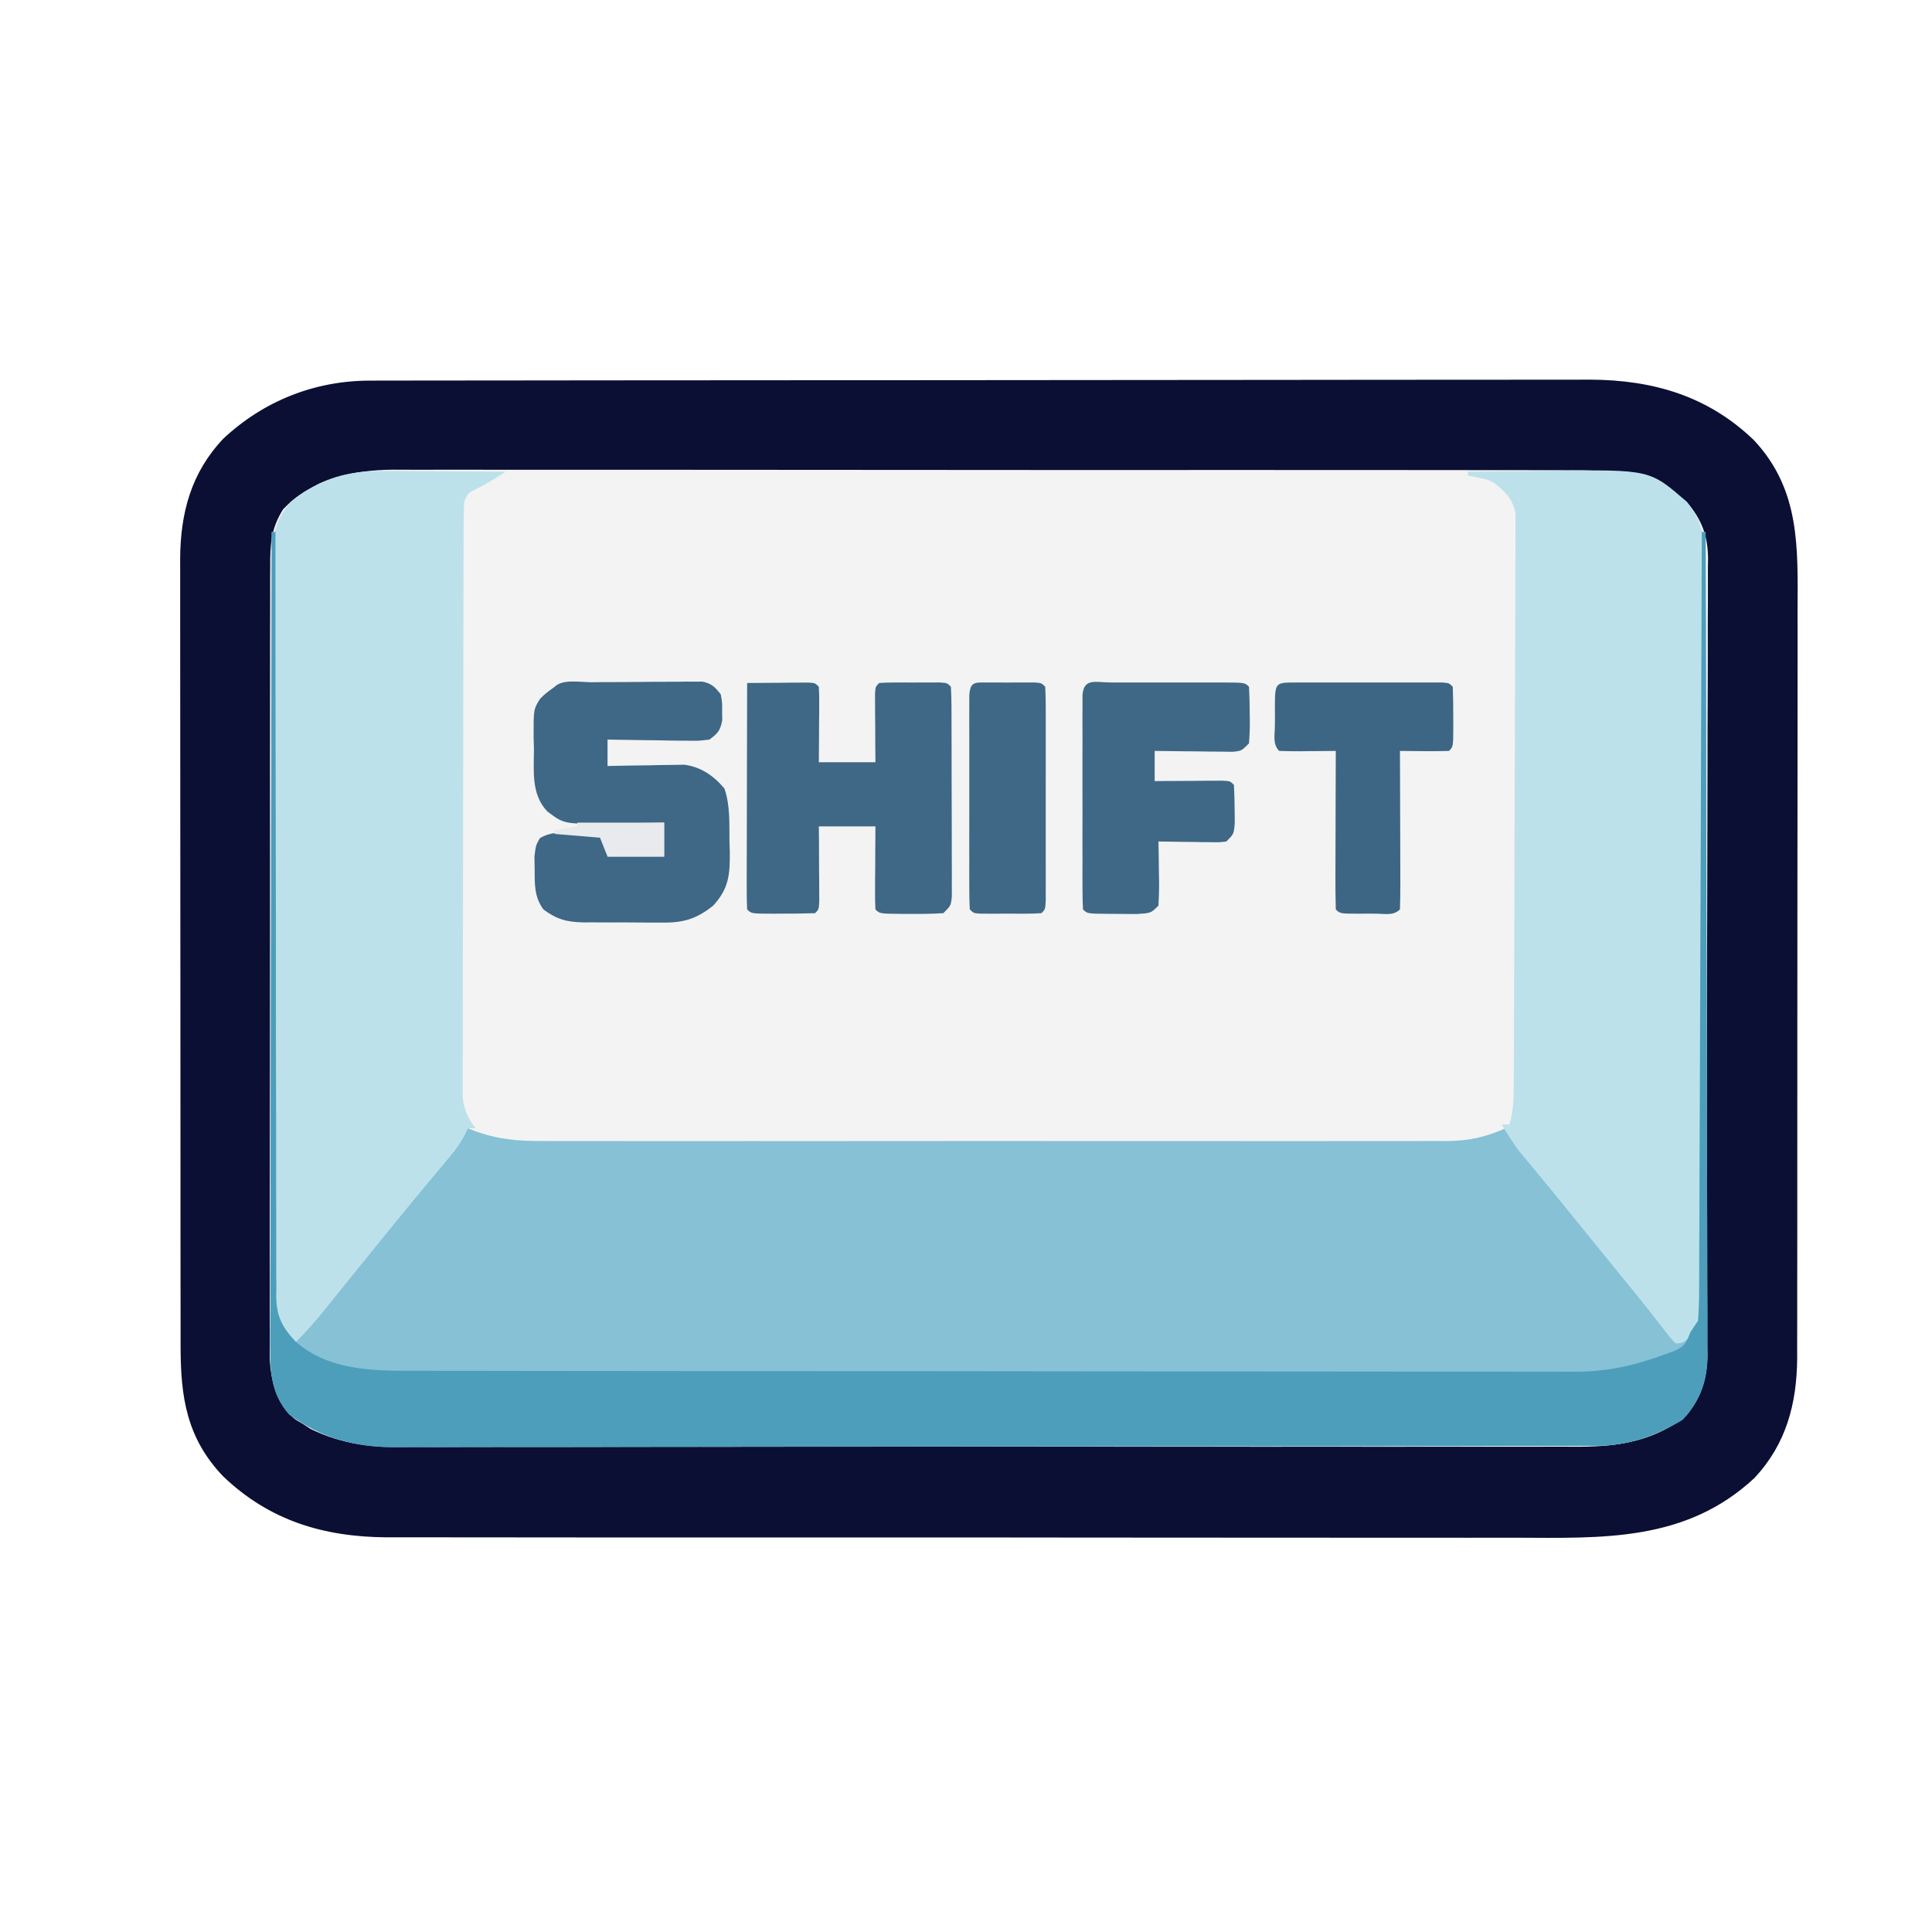
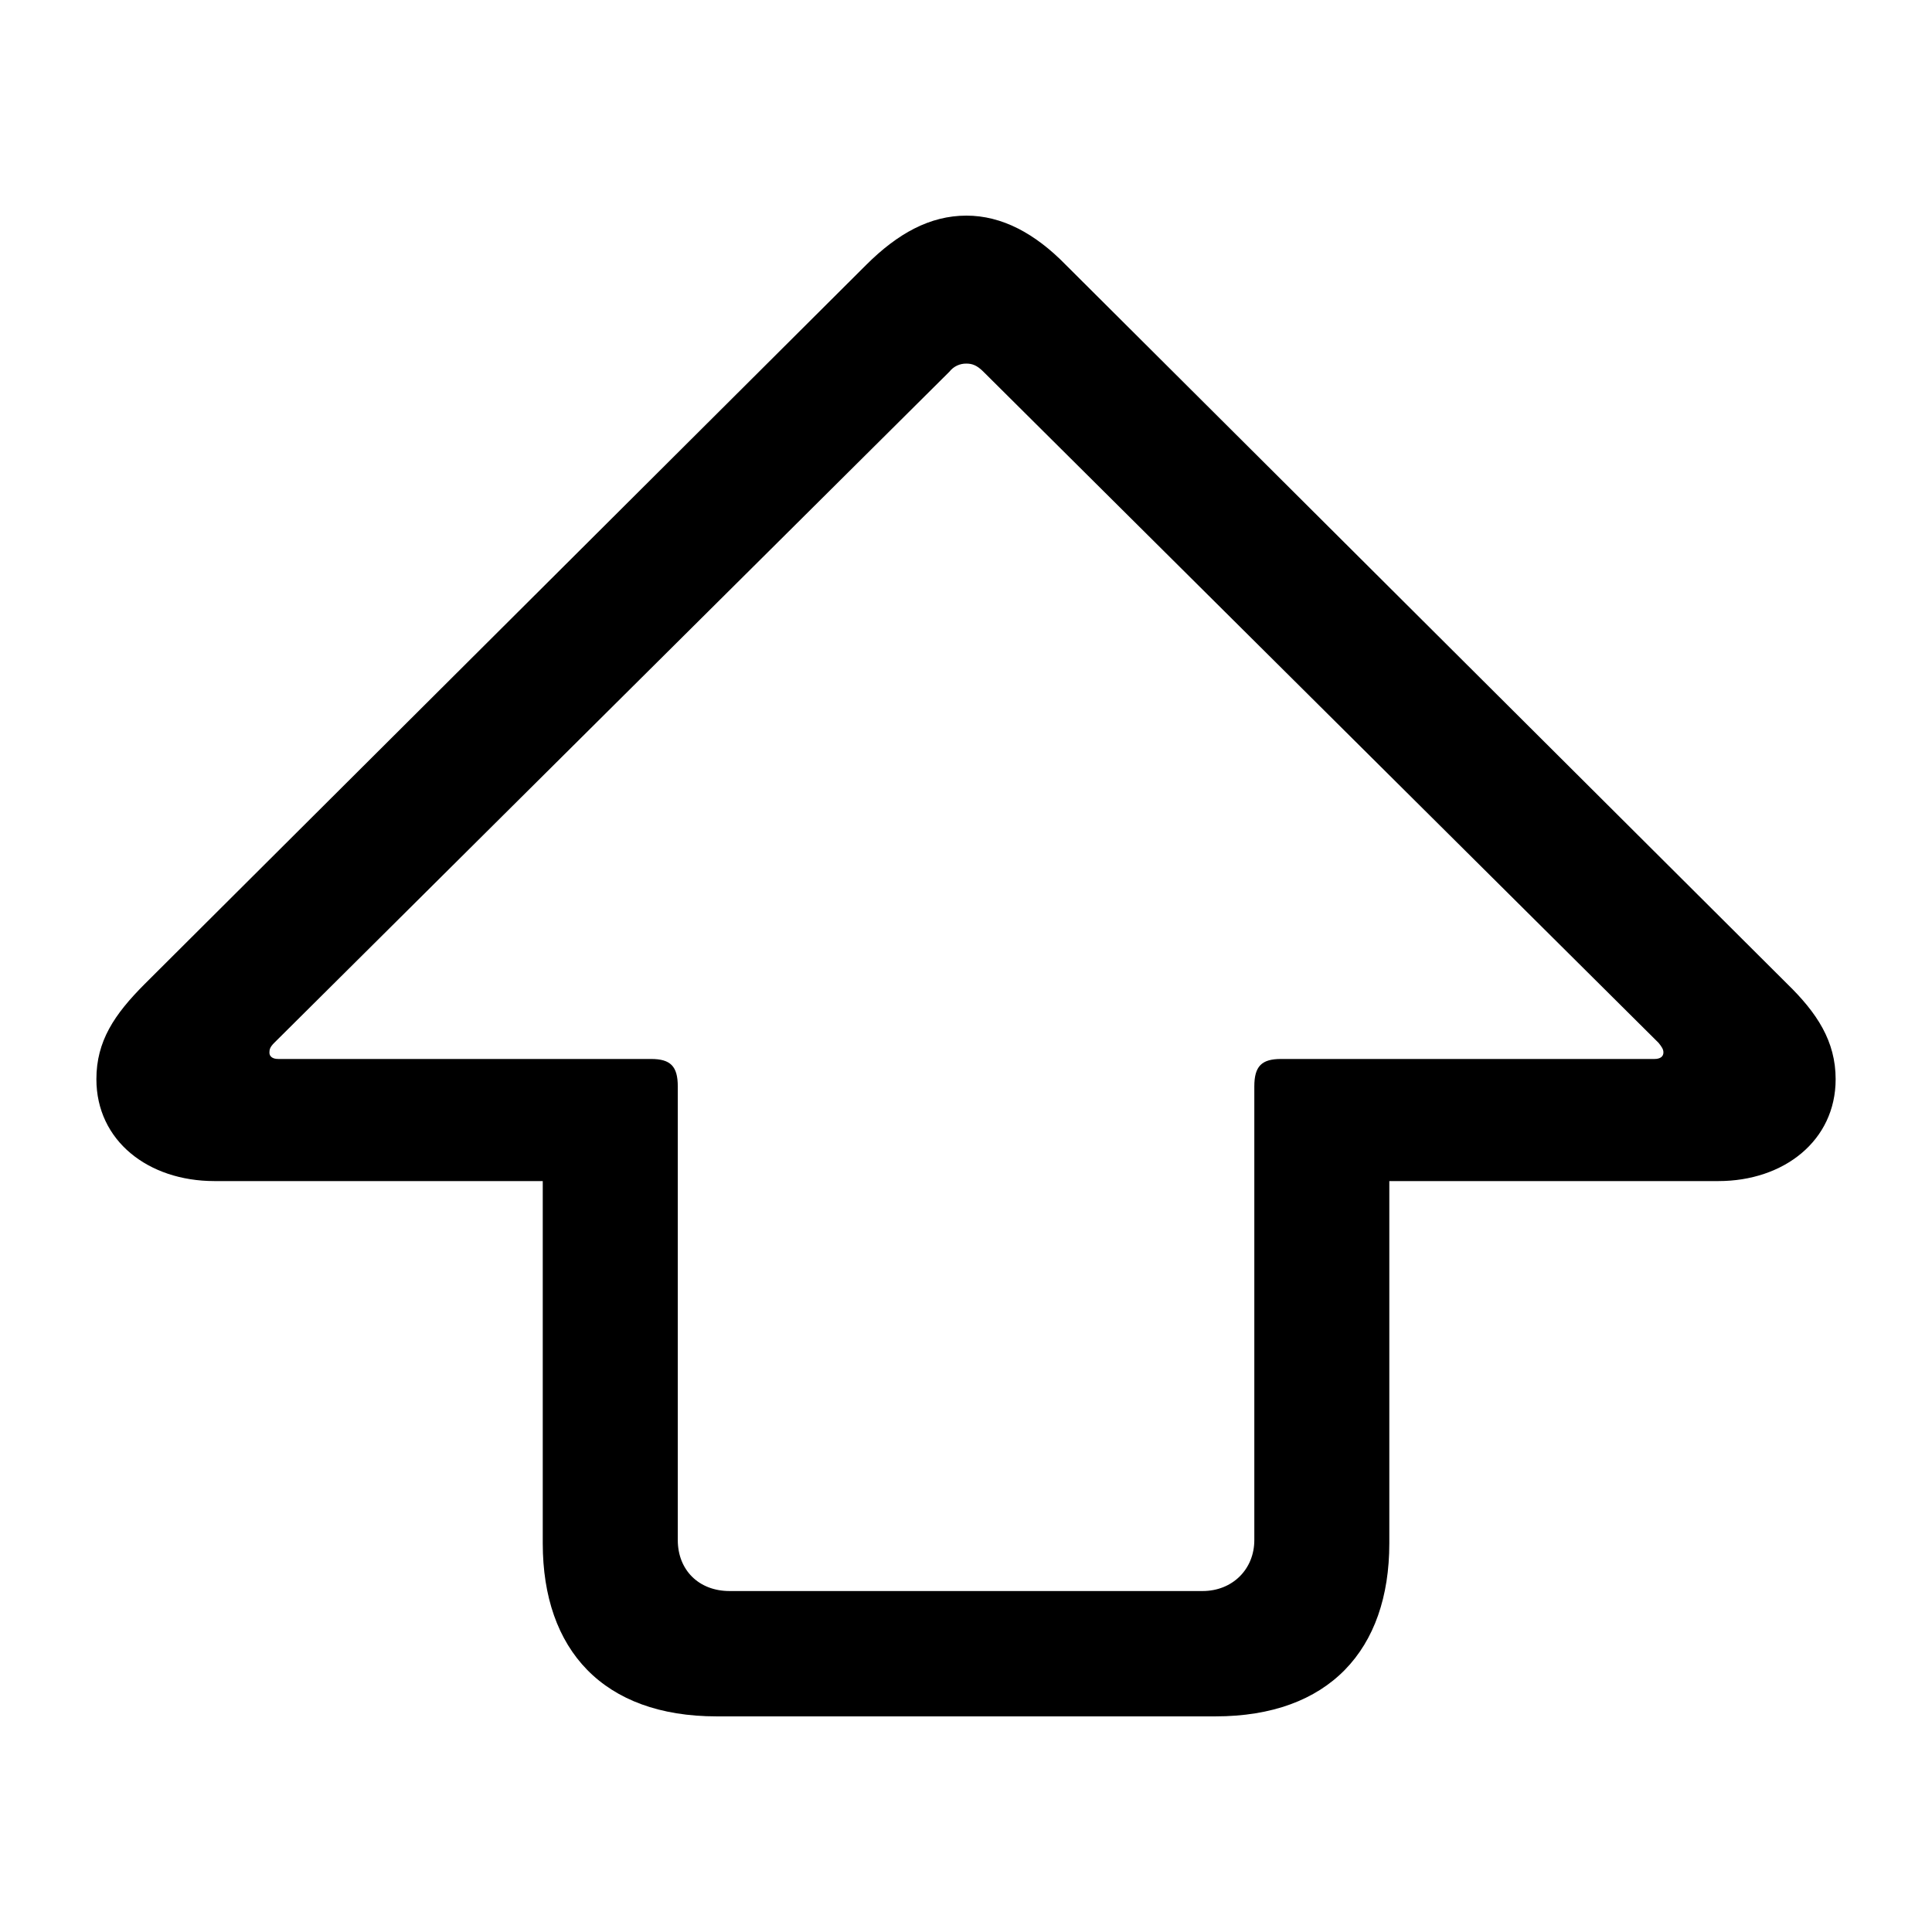
- <svg xmlns="http://www.w3.org/2000/svg" version="1.1" width="512" height="512">
-   <path d="M0 0 C1.19 -0 2.38 -0.01 3.6 -0.01 C4.9 -0.01 6.19 -0.01 7.53 -0.01 C8.93 -0.01 10.33 -0.01 11.72 -0.02 C15.56 -0.03 19.4 -0.03 23.24 -0.03 C27.38 -0.03 31.52 -0.04 35.66 -0.04 C44.72 -0.06 53.77 -0.06 62.82 -0.07 C68.48 -0.07 74.14 -0.08 79.79 -0.08 C95.46 -0.09 111.13 -0.1 126.8 -0.11 C128.3 -0.11 128.3 -0.11 129.84 -0.11 C130.84 -0.11 131.85 -0.11 132.88 -0.11 C134.92 -0.11 136.95 -0.11 138.99 -0.11 C140 -0.11 141.01 -0.11 142.05 -0.11 C158.41 -0.11 174.77 -0.13 191.12 -0.15 C207.93 -0.18 224.73 -0.19 241.54 -0.19 C250.97 -0.19 260.4 -0.2 269.83 -0.22 C277.86 -0.23 285.9 -0.24 293.93 -0.23 C298.02 -0.22 302.12 -0.23 306.21 -0.24 C309.97 -0.25 313.72 -0.25 317.48 -0.24 C319.47 -0.24 321.45 -0.25 323.44 -0.26 C340.09 -0.17 354.63 4.07 366.8 15.79 C379.09 28.94 378.43 44.18 378.36 61.17 C378.36 63.39 378.37 65.62 378.37 67.84 C378.38 73.84 378.37 79.85 378.36 85.86 C378.35 92.16 378.35 98.45 378.35 104.75 C378.35 115.33 378.34 125.9 378.32 136.47 C378.31 147.33 378.3 158.19 378.3 169.05 C378.31 182.17 378.31 195.29 378.29 208.4 C378.29 213.4 378.29 218.4 378.29 223.4 C378.29 229.29 378.29 235.18 378.27 241.07 C378.26 243.22 378.26 245.38 378.27 247.54 C378.27 250.49 378.26 253.44 378.25 256.39 C378.25 257.24 378.26 258.08 378.26 258.96 C378.17 271.12 375.38 281.78 366.93 290.82 C348.75 307.74 326.78 306.73 303.58 306.64 C299.44 306.63 295.31 306.64 291.17 306.65 C283.1 306.66 275.02 306.66 266.94 306.64 C257.52 306.62 248.1 306.63 238.68 306.63 C221.86 306.64 205.05 306.62 188.23 306.6 C171.94 306.57 155.65 306.57 139.35 306.58 C121.58 306.59 103.81 306.59 86.03 306.58 C84.13 306.57 82.24 306.57 80.34 306.57 C79.41 306.57 78.47 306.57 77.51 306.57 C70.95 306.56 64.4 306.57 57.84 306.57 C49.84 306.58 41.85 306.57 33.85 306.55 C29.78 306.54 25.7 306.53 21.63 306.54 C17.89 306.55 14.16 306.54 10.42 306.53 C8.44 306.52 6.47 306.53 4.49 306.54 C-12.28 306.42 -26.63 302.11 -38.89 290.36 C-48.58 280.2 -50.17 269.35 -50.15 255.69 C-50.15 254.78 -50.15 253.86 -50.15 252.91 C-50.16 249.85 -50.16 246.79 -50.16 243.73 C-50.16 241.53 -50.16 239.32 -50.17 237.12 C-50.18 231.15 -50.18 225.18 -50.18 219.22 C-50.18 215.48 -50.18 211.75 -50.18 208.02 C-50.19 195.67 -50.2 183.31 -50.2 170.96 C-50.2 169.96 -50.2 169.96 -50.2 168.95 C-50.2 168.28 -50.2 167.62 -50.2 166.93 C-50.2 156.14 -50.21 145.35 -50.22 134.56 C-50.23 123.47 -50.24 112.37 -50.24 101.28 C-50.24 95.06 -50.24 88.84 -50.25 82.61 C-50.26 76.76 -50.26 70.91 -50.26 65.06 C-50.26 62.91 -50.26 60.77 -50.26 58.63 C-50.27 55.69 -50.27 52.76 -50.26 49.82 C-50.26 48.98 -50.27 48.14 -50.27 47.27 C-50.2 35.06 -47.37 24.4 -38.82 15.38 C-28.15 5.39 -14.65 0.02 0 0 Z " fill="#F3F3F3" transform="translate(98.01188,100.8686)" />
-   <path d="M0 0 C1.19 -0 2.38 -0.01 3.6 -0.01 C4.9 -0.01 6.19 -0.01 7.53 -0.01 C8.93 -0.01 10.33 -0.01 11.72 -0.02 C15.56 -0.03 19.4 -0.03 23.24 -0.03 C27.38 -0.03 31.52 -0.04 35.66 -0.04 C44.72 -0.06 53.77 -0.06 62.82 -0.07 C68.48 -0.07 74.14 -0.08 79.79 -0.08 C95.46 -0.09 111.13 -0.1 126.8 -0.11 C128.3 -0.11 128.3 -0.11 129.84 -0.11 C130.84 -0.11 131.85 -0.11 132.88 -0.11 C134.92 -0.11 136.95 -0.11 138.99 -0.11 C140 -0.11 141.01 -0.11 142.05 -0.11 C158.41 -0.11 174.77 -0.13 191.12 -0.15 C207.93 -0.18 224.73 -0.19 241.54 -0.19 C250.97 -0.19 260.4 -0.2 269.83 -0.22 C277.86 -0.23 285.9 -0.24 293.93 -0.23 C298.02 -0.22 302.12 -0.23 306.21 -0.24 C309.97 -0.25 313.72 -0.25 317.48 -0.24 C319.47 -0.24 321.45 -0.25 323.44 -0.26 C340.09 -0.17 354.63 4.07 366.8 15.79 C379.09 28.94 378.43 44.18 378.36 61.17 C378.36 63.39 378.37 65.62 378.37 67.84 C378.38 73.84 378.37 79.85 378.36 85.86 C378.35 92.16 378.35 98.45 378.35 104.75 C378.35 115.33 378.34 125.9 378.32 136.47 C378.31 147.33 378.3 158.19 378.3 169.05 C378.31 182.17 378.31 195.29 378.29 208.4 C378.29 213.4 378.29 218.4 378.29 223.4 C378.29 229.29 378.29 235.18 378.27 241.07 C378.26 243.22 378.26 245.38 378.27 247.54 C378.27 250.49 378.26 253.44 378.25 256.39 C378.25 257.24 378.26 258.08 378.26 258.96 C378.17 271.12 375.38 281.78 366.93 290.82 C348.75 307.74 326.78 306.73 303.58 306.64 C299.44 306.63 295.31 306.64 291.17 306.65 C283.1 306.66 275.02 306.66 266.94 306.64 C257.52 306.62 248.1 306.63 238.68 306.63 C221.86 306.64 205.05 306.62 188.23 306.6 C171.94 306.57 155.65 306.57 139.35 306.58 C121.58 306.59 103.81 306.59 86.03 306.58 C84.13 306.57 82.24 306.57 80.34 306.57 C79.41 306.57 78.47 306.57 77.51 306.57 C70.95 306.56 64.4 306.57 57.84 306.57 C49.84 306.58 41.85 306.57 33.85 306.55 C29.78 306.54 25.7 306.53 21.63 306.54 C17.89 306.55 14.16 306.54 10.42 306.53 C8.44 306.52 6.47 306.53 4.49 306.54 C-12.28 306.42 -26.63 302.11 -38.89 290.36 C-48.58 280.2 -50.17 269.35 -50.15 255.69 C-50.15 254.78 -50.15 253.86 -50.15 252.91 C-50.16 249.85 -50.16 246.79 -50.16 243.73 C-50.16 241.53 -50.16 239.32 -50.17 237.12 C-50.18 231.15 -50.18 225.18 -50.18 219.22 C-50.18 215.48 -50.18 211.75 -50.18 208.02 C-50.19 195.67 -50.2 183.31 -50.2 170.96 C-50.2 169.96 -50.2 169.96 -50.2 168.95 C-50.2 168.28 -50.2 167.62 -50.2 166.93 C-50.2 156.14 -50.21 145.35 -50.22 134.56 C-50.23 123.47 -50.24 112.37 -50.24 101.28 C-50.24 95.06 -50.24 88.84 -50.25 82.61 C-50.26 76.76 -50.26 70.91 -50.26 65.06 C-50.26 62.91 -50.26 60.77 -50.26 58.63 C-50.27 55.69 -50.27 52.76 -50.26 49.82 C-50.26 48.98 -50.27 48.14 -50.27 47.27 C-50.2 35.06 -47.37 24.4 -38.82 15.38 C-28.15 5.39 -14.65 0.02 0 0 Z M-23.01 34.13 C-26.23 39.3 -26.44 43.45 -26.4 49.34 C-26.4 50.26 -26.41 51.18 -26.42 52.12 C-26.43 55.2 -26.42 58.27 -26.42 61.34 C-26.42 63.54 -26.43 65.75 -26.44 67.95 C-26.45 73.94 -26.45 79.92 -26.45 85.91 C-26.44 90.91 -26.45 95.91 -26.46 100.9 C-26.47 113.37 -26.47 125.83 -26.46 138.3 C-26.45 149.11 -26.46 159.93 -26.48 170.75 C-26.51 181.86 -26.52 192.98 -26.51 204.09 C-26.51 210.33 -26.51 216.56 -26.53 222.8 C-26.54 228.67 -26.54 234.53 -26.52 240.4 C-26.52 242.55 -26.52 244.7 -26.53 246.85 C-26.54 249.79 -26.53 252.73 -26.51 255.67 C-26.52 256.52 -26.53 257.36 -26.54 258.24 C-26.47 263.99 -25.18 268.3 -22.01 273.13 C-20.07 275.16 -20.07 275.16 -17.82 276.44 C-17.13 276.89 -16.43 277.34 -15.72 277.81 C-7.22 281.97 0.31 282.56 9.72 282.51 C11.1 282.52 12.49 282.52 13.87 282.53 C17.65 282.54 21.43 282.53 25.21 282.52 C29.29 282.52 33.38 282.53 37.46 282.54 C45.45 282.55 53.45 282.55 61.44 282.54 C67.94 282.53 74.44 282.53 80.93 282.53 C82.32 282.53 82.32 282.53 83.74 282.53 C85.62 282.54 87.5 282.54 89.38 282.54 C107.01 282.55 124.63 282.54 142.26 282.52 C157.37 282.51 172.49 282.51 187.6 282.52 C205.16 282.54 222.73 282.54 240.29 282.54 C242.16 282.53 244.03 282.53 245.91 282.53 C247.29 282.53 247.29 282.53 248.7 282.53 C255.19 282.53 261.68 282.53 268.17 282.54 C276.08 282.55 283.99 282.55 291.9 282.53 C295.93 282.52 299.96 282.52 304 282.53 C307.69 282.54 311.39 282.53 315.09 282.52 C317.05 282.51 319.01 282.52 320.97 282.53 C331.28 282.46 340.82 280.87 348.99 274.13 C353.62 268.19 354.14 263.61 354.14 256.28 C354.15 255.37 354.15 254.45 354.16 253.51 C354.17 250.43 354.17 247.34 354.18 244.26 C354.19 242.06 354.2 239.86 354.21 237.65 C354.23 230.4 354.25 223.15 354.26 215.9 C354.27 213.41 354.27 210.91 354.28 208.42 C354.3 198.04 354.32 187.67 354.33 177.29 C354.33 174.6 354.34 171.91 354.34 169.21 C354.34 168.21 354.34 168.21 354.34 167.19 C354.35 156.35 354.39 145.52 354.43 134.68 C354.47 123.55 354.49 112.42 354.5 101.29 C354.5 95.05 354.51 88.8 354.55 82.55 C354.58 76.68 354.58 70.8 354.57 64.92 C354.57 62.77 354.58 60.61 354.6 58.45 C354.62 55.51 354.61 52.56 354.6 49.62 C354.61 48.77 354.62 47.91 354.64 47.04 C354.56 40.98 352.92 36.78 348.99 32.13 C339.87 24.32 328.62 23.69 317.14 23.74 C315.76 23.74 314.38 23.73 312.99 23.73 C309.22 23.71 305.44 23.72 301.67 23.72 C297.59 23.73 293.5 23.72 289.42 23.71 C281.44 23.69 273.45 23.69 265.47 23.69 C258.97 23.7 252.48 23.7 245.99 23.69 C245.06 23.69 244.14 23.69 243.18 23.69 C241.3 23.69 239.42 23.69 237.54 23.68 C219.93 23.67 202.31 23.68 184.7 23.69 C168.6 23.7 152.49 23.68 136.39 23.66 C119.84 23.64 103.29 23.63 86.74 23.63 C77.46 23.64 68.17 23.63 58.89 23.62 C50.98 23.6 43.08 23.6 35.17 23.62 C31.14 23.63 27.12 23.63 23.09 23.61 C19.39 23.6 15.7 23.61 12 23.62 C10.05 23.63 8.09 23.62 6.13 23.6 C-4.58 23.69 -15.37 26.02 -23.01 34.13 Z " fill="#0B0F33" transform="translate(98.01188,100.8686)" />
-   <path d="M0 0 C0.33 0 0.66 0 1 0 C1 1.07 1 2.15 1 3.25 C1.02 29.33 1.06 55.41 1.13 81.49 C1.17 94.1 1.19 106.72 1.2 119.33 C1.2 130.32 1.22 141.31 1.26 152.3 C1.28 158.12 1.29 163.94 1.29 169.77 C1.28 175.24 1.29 180.72 1.33 186.2 C1.34 188.21 1.34 190.22 1.33 192.23 C1.32 194.98 1.33 197.72 1.36 200.46 C1.35 201.26 1.34 202.06 1.33 202.88 C1.4 207.06 1.82 208.78 4.54 212.03 C5.35 212.68 6.16 213.33 7 214 C7.67 213.14 8.33 212.28 9.02 211.39 C14.25 204.68 19.56 198.08 25.09 191.61 C28.39 187.74 31.59 183.81 34.75 179.82 C36.59 177.51 38.45 175.22 40.31 172.93 C41.19 171.85 41.19 171.85 42.09 170.75 C43.26 169.31 44.44 167.88 45.61 166.44 C46.15 165.78 46.69 165.12 47.24 164.44 C47.73 163.85 48.21 163.26 48.71 162.65 C49.88 161.16 50.95 159.58 52 158 C52.52 158.21 53.05 158.42 53.59 158.64 C59.79 160.95 65.24 161.43 71.82 161.38 C73.41 161.39 73.41 161.39 75.02 161.4 C78.54 161.41 82.06 161.4 85.58 161.39 C88.11 161.39 90.64 161.4 93.17 161.4 C99.32 161.42 105.46 161.41 111.61 161.41 C116.61 161.4 121.61 161.4 126.61 161.4 C127.32 161.4 128.03 161.4 128.76 161.4 C130.21 161.4 131.66 161.4 133.11 161.41 C146.67 161.41 160.23 161.4 173.79 161.39 C185.41 161.37 197.04 161.38 208.66 161.39 C222.18 161.41 235.69 161.41 249.2 161.4 C250.64 161.4 252.09 161.4 253.53 161.4 C254.24 161.4 254.95 161.4 255.68 161.4 C260.67 161.4 265.66 161.4 270.65 161.41 C277.37 161.42 284.09 161.41 290.81 161.39 C293.27 161.39 295.74 161.39 298.2 161.4 C301.57 161.41 304.94 161.4 308.3 161.38 C309.28 161.39 310.25 161.39 311.26 161.4 C317.18 161.35 321.57 160.41 327 158 C335.49 168.29 343.95 178.61 352.36 188.97 C355.24 192.52 358.12 196.07 361 199.62 C361.53 200.28 362.06 200.93 362.6 201.6 C363.1 202.22 363.61 202.84 364.12 203.48 C364.6 204.07 365.08 204.66 365.58 205.27 C366.53 206.43 367.5 207.58 368.48 208.72 C372 212.8 372 212.8 372 215 C375.52 212.45 375.52 212.45 378 209 C378.11 206.27 378.15 203.56 378.16 200.83 C378.17 199.54 378.17 199.54 378.17 198.23 C378.19 195.35 378.2 192.47 378.21 189.59 C378.21 187.53 378.22 185.47 378.24 183.41 C378.26 177.8 378.28 172.2 378.3 166.59 C378.33 160.74 378.35 154.89 378.38 149.04 C378.43 137.95 378.47 126.86 378.52 115.77 C378.57 103.15 378.62 90.53 378.68 77.91 C378.79 51.94 378.9 25.97 379 0 C379.33 0 379.66 0 380 0 C380.09 28.53 380.16 57.05 380.2 85.58 C380.21 88.95 380.21 92.32 380.22 95.69 C380.22 96.36 380.22 97.03 380.22 97.72 C380.24 108.58 380.27 119.43 380.31 130.29 C380.35 141.43 380.37 152.57 380.38 163.71 C380.38 169.97 380.39 176.23 380.42 182.49 C380.45 188.38 380.46 194.26 380.45 200.15 C380.45 202.32 380.46 204.48 380.48 206.64 C380.5 209.59 380.49 212.54 380.48 215.5 C380.49 216.35 380.5 217.2 380.52 218.08 C380.45 224.9 378.61 230.24 373.88 235.25 C366.87 239.51 359.51 242.12 351.31 242.13 C350.14 242.14 348.97 242.14 347.77 242.15 C346.48 242.15 345.2 242.15 343.88 242.15 C342.5 242.15 341.12 242.15 339.74 242.16 C335.95 242.17 332.16 242.17 328.38 242.17 C324.29 242.18 320.2 242.19 316.12 242.2 C306.25 242.22 296.38 242.23 286.51 242.24 C281.86 242.24 277.22 242.25 272.57 242.25 C257.11 242.27 241.66 242.28 226.21 242.29 C222.2 242.29 218.19 242.29 214.18 242.3 C213.18 242.3 212.18 242.3 211.15 242.3 C195.01 242.3 178.87 242.33 162.73 242.36 C146.15 242.4 129.57 242.41 113 242.42 C103.69 242.42 94.39 242.43 85.08 242.45 C77.16 242.48 69.23 242.48 61.3 242.47 C57.26 242.47 53.22 242.47 49.18 242.49 C45.47 242.51 41.77 242.51 38.06 242.49 C36.1 242.49 34.13 242.5 32.17 242.52 C21.63 242.44 13.23 240.05 4.66 233.86 C-0.17 228.45 -0.43 222.5 -0.36 215.62 C-0.36 214.69 -0.37 213.77 -0.37 212.81 C-0.37 209.73 -0.36 206.64 -0.34 203.55 C-0.34 201.33 -0.34 199.12 -0.34 196.9 C-0.34 190.88 -0.33 184.87 -0.3 178.86 C-0.29 172.57 -0.28 166.28 -0.28 159.99 C-0.27 149.44 -0.25 138.89 -0.23 128.34 C-0.2 117.48 -0.18 106.61 -0.16 95.75 C-0.16 95.08 -0.16 94.41 -0.16 93.71 C-0.16 90.35 -0.15 86.99 -0.15 83.63 C-0.12 55.75 -0.07 27.88 0 0 Z " fill="#86C1D5" transform="translate(72,141)" />
-   <path d="M0 0 C5.51 -0.07 11.03 -0.13 16.54 -0.16 C18.41 -0.18 20.28 -0.2 22.16 -0.23 C48.25 -0.58 48.25 -0.58 58 8 C62.07 13 62.58 16.51 62.51 22.69 C62.53 23.99 62.53 23.99 62.54 25.31 C62.55 28.19 62.54 31.07 62.53 33.96 C62.54 36.03 62.55 38.09 62.56 40.16 C62.58 45.78 62.58 51.4 62.57 57.02 C62.57 61.71 62.57 66.4 62.58 71.09 C62.6 82.15 62.59 93.21 62.58 104.27 C62.56 115.69 62.58 127.1 62.61 138.51 C62.63 148.31 62.64 158.11 62.63 167.91 C62.63 173.77 62.63 179.62 62.65 185.47 C62.67 190.98 62.66 196.48 62.64 201.98 C62.63 204 62.64 206.02 62.65 208.04 C62.67 210.8 62.65 213.55 62.63 216.31 C62.64 217.11 62.65 217.91 62.66 218.73 C62.6 222.8 62.16 225.3 59.59 228.54 C57 231 57 231 55 231 C53.51 229.38 53.51 229.38 51.69 227 C50.97 226.08 50.26 225.17 49.52 224.23 C48.92 223.46 48.92 223.46 48.31 222.67 C45.85 219.54 43.33 216.46 40.81 213.38 C39.69 211.99 38.56 210.61 37.44 209.23 C36.87 208.53 36.31 207.84 35.72 207.12 C34.01 205.01 32.3 202.91 30.59 200.8 C30.03 200.12 29.48 199.43 28.91 198.73 C27.81 197.38 26.71 196.03 25.62 194.67 C23.19 191.68 20.75 188.69 18.29 185.73 C17.49 184.76 16.7 183.8 15.88 182.81 C15.19 181.99 14.51 181.18 13.8 180.33 C11.99 177.98 10.47 175.58 9 173 C9.66 173 10.32 173 11 173 C12.09 169.45 12.14 166.14 12.15 162.44 C12.16 161.78 12.16 161.13 12.17 160.45 C12.18 158.25 12.19 156.05 12.19 153.85 C12.2 152.27 12.21 150.69 12.22 149.11 C12.24 143.93 12.26 138.75 12.27 133.57 C12.28 131.78 12.28 130 12.29 128.21 C12.31 120.79 12.33 113.37 12.34 105.96 C12.36 95.32 12.39 84.69 12.45 74.06 C12.49 66.58 12.51 59.1 12.51 51.62 C12.51 47.16 12.53 42.69 12.56 38.22 C12.59 34.02 12.6 29.82 12.58 25.62 C12.58 24.08 12.59 22.54 12.61 21 C12.63 18.89 12.62 16.79 12.61 14.69 C12.61 13.51 12.61 12.33 12.62 11.12 C11.82 7.07 10.13 5.59 7 3 C5.06 2.02 5.06 2.02 3.19 1.69 C1.61 1.35 1.61 1.35 0 1 C0 0.67 0 0.34 0 0 Z " fill="#BDE1EA" transform="translate(389,125)" />
-   <path d="M0 0 C0.88 0 1.76 0.01 2.66 0.01 C5.44 0.02 8.22 0.04 11 0.07 C12.9 0.08 14.79 0.09 16.69 0.1 C21.32 0.12 25.94 0.15 30.57 0.2 C28.37 1.66 26.25 2.94 23.94 4.2 C20.54 5.8 20.54 5.8 19.57 8.2 C19.47 10.3 19.43 12.41 19.43 14.51 C19.42 15.17 19.42 15.83 19.42 16.5 C19.41 18.71 19.41 20.92 19.41 23.12 C19.4 24.7 19.4 26.28 19.39 27.86 C19.38 32.15 19.37 36.45 19.37 40.74 C19.36 43.43 19.36 46.11 19.35 48.79 C19.34 57.18 19.33 65.57 19.33 73.96 C19.32 83.65 19.31 93.34 19.28 103.03 C19.25 110.52 19.24 118.01 19.24 125.49 C19.24 129.97 19.24 134.44 19.22 138.91 C19.2 143.12 19.2 147.33 19.21 151.54 C19.21 153.08 19.21 154.62 19.2 156.17 C19.18 158.28 19.19 160.39 19.2 162.5 C19.2 163.68 19.2 164.86 19.19 166.07 C19.6 169.5 20.59 171.4 22.57 174.2 C21.91 174.2 21.25 174.2 20.57 174.2 C20.16 175.08 20.16 175.08 19.74 175.97 C18.59 178.15 17.35 179.85 15.77 181.74 C15.21 182.41 14.65 183.09 14.07 183.78 C13.47 184.49 12.87 185.21 12.25 185.95 C10.98 187.48 9.7 189.02 8.43 190.55 C7.78 191.33 7.13 192.1 6.47 192.9 C3.62 196.34 0.81 199.79 -2 203.26 C-2.52 203.9 -3.05 204.55 -3.59 205.22 C-6.4 208.68 -9.2 212.14 -12 215.61 C-12.58 216.34 -13.17 217.06 -13.77 217.81 C-14.89 219.19 -16.01 220.58 -17.12 221.97 C-19.75 225.22 -22.4 228.31 -25.43 231.2 C-29.49 227.15 -31 224.66 -31.1 218.93 C-31.09 218.13 -31.07 217.33 -31.06 216.5 C-31.07 215.64 -31.08 214.78 -31.08 213.89 C-31.1 211.01 -31.08 208.12 -31.06 205.24 C-31.07 203.17 -31.08 201.1 -31.09 199.03 C-31.1 193.41 -31.09 187.8 -31.07 182.18 C-31.06 176.3 -31.06 170.42 -31.07 164.54 C-31.07 154.67 -31.06 144.8 -31.03 134.92 C-31 123.51 -31 112.1 -31.02 100.68 C-31.03 89.7 -31.02 78.72 -31.01 67.74 C-31 63.07 -31 58.4 -31.01 53.72 C-31.02 48.22 -31 42.72 -30.98 37.21 C-30.97 35.2 -30.97 33.18 -30.98 31.16 C-30.99 28.4 -30.97 25.64 -30.95 22.89 C-30.96 22.09 -30.96 21.29 -30.97 20.46 C-30.9 15.27 -29.84 12.34 -26.43 8.2 C-24.1 6.37 -24.1 6.37 -21.62 4.95 C-20.81 4.47 -20 3.99 -19.16 3.49 C-12.7 0.42 -7.05 -0.09 0 0 Z " fill="#BDE1EA" transform="translate(103.4336,124.8047)" />
-   <path d="M0 0 C0.33 0 0.66 0 1 0 C1 1.07 1 2.14 1 3.24 C0.99 29.29 1.02 55.34 1.08 81.39 C1.11 93.98 1.13 106.58 1.12 119.18 C1.11 130.16 1.13 141.13 1.17 152.11 C1.19 157.93 1.2 163.74 1.18 169.55 C1.17 175.03 1.18 180.5 1.21 185.97 C1.22 187.98 1.22 189.99 1.21 191.99 C1.19 194.74 1.21 197.48 1.24 200.22 C1.23 201.02 1.21 201.81 1.2 202.63 C1.31 207.93 2.74 210.68 6.34 214.55 C15.31 222.39 27.31 222.3 38.56 222.27 C39.92 222.27 41.29 222.28 42.65 222.28 C46.38 222.29 50.11 222.29 53.84 222.29 C57.87 222.29 61.9 222.3 65.92 222.31 C73.81 222.33 81.7 222.33 89.58 222.33 C95.99 222.34 102.41 222.34 108.82 222.35 C127.02 222.36 145.22 222.37 163.41 222.37 C164.39 222.37 165.37 222.37 166.38 222.37 C167.36 222.37 168.35 222.37 169.36 222.37 C185.26 222.37 201.16 222.39 217.06 222.42 C233.41 222.45 249.75 222.46 266.09 222.46 C275.26 222.46 284.43 222.46 293.6 222.48 C301.41 222.5 309.22 222.51 317.02 222.49 C321 222.49 324.98 222.49 328.96 222.5 C332.61 222.52 336.26 222.52 339.91 222.5 C341.84 222.49 343.77 222.51 345.7 222.53 C354.07 222.46 361.16 220.91 369 218 C369.92 217.67 370.85 217.33 371.8 216.99 C374.54 215.76 374.92 214.74 376 212 C376.66 211.01 377.32 210.02 378 209 C378.2 206.2 378.29 203.5 378.28 200.7 C378.29 199.42 378.29 199.42 378.3 198.11 C378.31 195.23 378.32 192.35 378.32 189.47 C378.33 187.41 378.34 185.35 378.35 183.3 C378.38 177.69 378.39 172.09 378.4 166.49 C378.42 160.64 378.45 154.79 378.47 148.94 C378.52 137.86 378.56 126.78 378.59 115.7 C378.63 103.08 378.68 90.47 378.73 77.86 C378.83 51.9 378.92 25.95 379 0 C379.33 0 379.66 0 380 0 C380.09 28.53 380.16 57.05 380.2 85.58 C380.21 88.95 380.21 92.32 380.22 95.69 C380.22 96.36 380.22 97.03 380.22 97.72 C380.24 108.58 380.27 119.43 380.31 130.29 C380.35 141.43 380.37 152.57 380.38 163.71 C380.38 169.97 380.39 176.23 380.42 182.49 C380.45 188.38 380.46 194.26 380.45 200.15 C380.45 202.32 380.46 204.48 380.48 206.64 C380.5 209.59 380.49 212.54 380.48 215.5 C380.49 216.35 380.5 217.2 380.52 218.08 C380.45 224.9 378.61 230.24 373.88 235.25 C366.87 239.51 359.51 242.12 351.31 242.13 C350.14 242.14 348.97 242.14 347.77 242.15 C346.48 242.15 345.2 242.15 343.88 242.15 C342.5 242.15 341.12 242.15 339.74 242.16 C335.95 242.17 332.16 242.17 328.38 242.17 C324.29 242.18 320.2 242.19 316.12 242.2 C306.25 242.22 296.38 242.23 286.51 242.24 C281.86 242.24 277.22 242.25 272.57 242.25 C257.11 242.27 241.66 242.28 226.21 242.29 C222.2 242.29 218.19 242.29 214.18 242.3 C213.18 242.3 212.18 242.3 211.15 242.3 C195.01 242.3 178.87 242.33 162.73 242.36 C146.15 242.4 129.57 242.41 113 242.42 C103.69 242.42 94.39 242.43 85.08 242.45 C77.16 242.48 69.23 242.48 61.3 242.47 C57.26 242.47 53.22 242.47 49.18 242.49 C45.47 242.51 41.77 242.51 38.06 242.49 C36.1 242.49 34.13 242.5 32.17 242.52 C21.63 242.44 13.23 240.05 4.66 233.86 C-0.17 228.45 -0.43 222.5 -0.36 215.62 C-0.36 214.69 -0.37 213.77 -0.37 212.81 C-0.37 209.73 -0.36 206.64 -0.34 203.55 C-0.34 201.33 -0.34 199.12 -0.34 196.9 C-0.34 190.88 -0.33 184.87 -0.3 178.86 C-0.29 172.57 -0.28 166.28 -0.28 159.99 C-0.27 149.44 -0.25 138.89 -0.23 128.34 C-0.2 117.48 -0.18 106.61 -0.16 95.75 C-0.16 95.08 -0.16 94.41 -0.16 93.71 C-0.16 90.35 -0.15 86.99 -0.15 83.63 C-0.12 55.75 -0.07 27.88 0 0 Z " fill="#4C9EBB" transform="translate(72,141)" />
-   <path d="M0 0 C2.98 -0.03 5.96 -0.05 8.94 -0.06 C9.79 -0.07 10.64 -0.08 11.51 -0.09 C12.32 -0.09 13.13 -0.09 13.96 -0.1 C14.71 -0.1 15.46 -0.11 16.23 -0.11 C18 0 18 0 19 1 C19.09 2.49 19.11 3.98 19.1 5.47 C19.09 6.37 19.09 7.27 19.09 8.2 C19.08 9.14 19.07 10.09 19.06 11.06 C19.06 12.01 19.05 12.96 19.05 13.94 C19.04 16.29 19.02 18.65 19 21 C23.95 21 28.9 21 34 21 C33.99 19.57 33.98 18.14 33.96 16.66 C33.96 14.79 33.95 12.93 33.94 11.06 C33.93 10.12 33.92 9.17 33.91 8.2 C33.91 7.3 33.91 6.4 33.9 5.47 C33.9 4.64 33.89 3.81 33.89 2.95 C34 1 34 1 35 0 C36.33 -0.1 37.67 -0.13 39 -0.13 C39.8 -0.13 40.61 -0.14 41.44 -0.14 C42.28 -0.13 43.13 -0.13 44 -0.12 C45.27 -0.13 45.27 -0.13 46.56 -0.14 C47.37 -0.14 48.17 -0.13 49 -0.13 C49.74 -0.13 50.49 -0.13 51.25 -0.13 C53 0 53 0 54 1 C54.1 2.8 54.14 4.6 54.15 6.41 C54.15 7.56 54.16 8.72 54.16 9.91 C54.17 11.16 54.17 12.42 54.17 13.71 C54.17 15.64 54.17 15.64 54.18 17.6 C54.18 20.31 54.19 23.03 54.19 25.75 C54.19 29.23 54.2 32.72 54.22 36.2 C54.23 39.52 54.23 42.84 54.23 46.15 C54.24 47.41 54.24 48.66 54.25 49.96 C54.25 51.11 54.25 52.27 54.24 53.46 C54.24 54.49 54.25 55.51 54.25 56.56 C54 59 54 59 52 61 C49.11 61.17 46.33 61.23 43.44 61.19 C42.64 61.19 41.85 61.19 41.03 61.19 C35.14 61.14 35.14 61.14 34 60 C33.91 58.37 33.89 56.73 33.9 55.09 C33.91 54.1 33.91 53.11 33.91 52.09 C33.92 50.53 33.92 50.53 33.94 48.94 C33.94 47.89 33.95 46.85 33.95 45.77 C33.96 43.18 33.98 40.59 34 38 C29.05 38 24.1 38 19 38 C19.01 39.58 19.02 41.15 19.04 42.78 C19.04 44.83 19.05 46.88 19.06 48.94 C19.07 49.98 19.08 51.02 19.09 52.09 C19.09 53.58 19.09 53.58 19.1 55.09 C19.11 56.46 19.11 56.46 19.11 57.87 C19 60 19 60 18 61 C15.16 61.1 12.34 61.14 9.5 61.12 C8.7 61.13 7.9 61.13 7.08 61.14 C1.13 61.13 1.13 61.13 0 60 C-0.09 58.13 -0.12 56.25 -0.11 54.38 C-0.11 53.18 -0.11 51.98 -0.11 50.74 C-0.11 49.43 -0.1 48.12 -0.1 46.78 C-0.1 45.43 -0.09 44.09 -0.09 42.75 C-0.09 39.2 -0.08 35.66 -0.07 32.12 C-0.06 28.5 -0.05 24.89 -0.05 21.28 C-0.04 14.19 -0.02 7.09 0 0 Z " fill="#3F6786" transform="translate(198,181)" />
-   <path d="M0 0 C0.88 -0.01 1.76 -0.01 2.66 -0.02 C4.53 -0.03 6.39 -0.03 8.26 -0.04 C11.11 -0.05 13.97 -0.08 16.82 -0.11 C18.63 -0.12 20.44 -0.12 22.25 -0.12 C23.53 -0.14 23.53 -0.14 24.84 -0.16 C25.64 -0.16 26.44 -0.16 27.26 -0.15 C28.31 -0.16 28.31 -0.16 29.39 -0.16 C31.84 0.32 32.73 1.27 34.26 3.2 C34.66 5.36 34.66 5.36 34.63 7.7 C34.64 8.86 34.64 8.86 34.66 10.05 C34.15 12.81 33.51 13.53 31.26 15.2 C28.44 15.54 28.44 15.54 25.06 15.5 C23.85 15.49 22.64 15.48 21.4 15.47 C20.13 15.44 18.87 15.42 17.57 15.39 C15.66 15.37 15.66 15.37 13.71 15.35 C10.56 15.31 7.41 15.26 4.26 15.2 C4.26 17.51 4.26 19.82 4.26 22.2 C4.93 22.19 5.6 22.17 6.29 22.16 C9.34 22.09 12.39 22.05 15.45 22.02 C16.5 21.99 17.56 21.97 18.64 21.94 C20.17 21.92 20.17 21.92 21.74 21.91 C22.68 21.89 23.61 21.88 24.58 21.86 C29 22.42 32.43 24.81 35.26 28.2 C36.77 32.75 36.52 37.25 36.57 42.02 C36.6 43 36.63 43.99 36.66 45 C36.71 50.91 36.44 54.67 32.26 59.2 C27.68 62.87 24.15 63.79 18.41 63.7 C17.68 63.7 16.94 63.7 16.18 63.7 C14.64 63.7 13.1 63.69 11.55 63.67 C9.2 63.64 6.85 63.65 4.49 63.66 C2.98 63.66 1.48 63.65 -0.03 63.64 C-0.73 63.64 -1.43 63.64 -2.15 63.65 C-6.51 63.56 -9.25 62.84 -12.74 60.2 C-15.15 56.89 -15.04 53.65 -15.05 49.64 C-15.07 48.5 -15.09 47.37 -15.11 46.2 C-14.74 43.2 -14.74 43.2 -13.66 41.32 C-10.69 39.59 -8.08 39.84 -4.68 39.89 C-3.43 39.89 -2.18 39.9 -0.89 39.9 C2.26 40.2 2.26 40.2 4.26 42.2 C4.26 43.52 4.26 44.84 4.26 46.2 C9.21 46.2 14.16 46.2 19.26 46.2 C19.26 43.23 19.26 40.26 19.26 37.2 C18.53 37.22 17.81 37.23 17.06 37.25 C13.75 37.31 10.44 37.35 7.13 37.39 C5.99 37.42 4.85 37.44 3.67 37.47 C-7.3 37.56 -7.3 37.56 -11.74 34.2 C-16 29.65 -15.26 23.57 -15.24 17.7 C-15.27 16.67 -15.3 15.64 -15.33 14.57 C-15.35 7.18 -15.35 7.18 -13.63 4.41 C-12.27 3.05 -12.27 3.05 -9.74 1.2 C-7.63 -0.91 -2.93 0.01 0 0 Z " fill="#3F6786" transform="translate(156.7422,180.7969)" />
-   <path d="M0 0 C1.37 0 1.37 0 2.76 0.01 C3.69 0.01 4.62 0 5.57 0 C7.54 0 9.51 0 11.47 0.01 C14.5 0.01 17.52 0.01 20.54 0 C22.45 0 24.35 0 26.26 0.01 C27.17 0 28.08 0 29.02 0 C35.39 0.02 35.39 0.02 36.51 1.14 C36.64 3.63 36.69 6.08 36.7 8.58 C36.71 9.27 36.72 9.96 36.73 10.68 C36.74 12.5 36.63 14.32 36.51 16.14 C34.51 18.14 34.51 18.14 32.17 18.37 C31.22 18.36 30.26 18.35 29.28 18.33 C27.74 18.32 27.74 18.32 26.16 18.31 C25.08 18.3 24 18.28 22.88 18.26 C21.8 18.25 20.71 18.25 19.59 18.24 C16.89 18.21 14.2 18.18 11.51 18.14 C11.51 20.78 11.51 23.42 11.51 26.14 C12.11 26.13 12.71 26.13 13.33 26.12 C16.03 26.1 18.74 26.09 21.45 26.08 C22.39 26.07 23.34 26.06 24.31 26.05 C25.66 26.05 25.66 26.05 27.04 26.04 C28.29 26.03 28.29 26.03 29.56 26.03 C31.51 26.14 31.51 26.14 32.51 27.14 C32.63 29.28 32.68 31.43 32.7 33.58 C32.71 34.75 32.72 35.93 32.74 37.14 C32.51 40.14 32.51 40.14 30.51 42.14 C28.63 42.37 28.63 42.37 26.38 42.33 C25.57 42.33 24.76 42.32 23.93 42.31 C22.67 42.29 22.67 42.29 21.38 42.26 C20.11 42.25 20.11 42.25 18.81 42.24 C16.71 42.21 14.61 42.18 12.51 42.14 C12.53 43.34 12.56 44.55 12.58 45.79 C12.6 47.36 12.62 48.94 12.63 50.51 C12.66 51.71 12.66 51.71 12.68 52.92 C12.7 54.99 12.61 57.07 12.51 59.14 C10.51 61.14 10.51 61.14 6.63 61.37 C5.07 61.37 3.51 61.35 1.95 61.33 C1.15 61.33 0.36 61.33 -0.46 61.32 C-6.35 61.28 -6.35 61.28 -7.49 60.14 C-7.59 58.3 -7.62 56.46 -7.62 54.63 C-7.62 53.45 -7.63 52.27 -7.63 51.06 C-7.63 49.77 -7.63 48.49 -7.62 47.17 C-7.62 45.86 -7.63 44.56 -7.63 43.21 C-7.63 40.45 -7.63 37.68 -7.62 34.91 C-7.62 31.36 -7.62 27.8 -7.63 24.25 C-7.63 20.87 -7.63 17.49 -7.62 14.11 C-7.63 12.83 -7.63 11.54 -7.63 10.22 C-7.63 9.04 -7.62 7.87 -7.62 6.65 C-7.62 5.61 -7.62 4.57 -7.62 3.49 C-7.36 -1.34 -4.09 0.02 0 0 Z " fill="#3F6886" transform="translate(294.4912,180.8611)" />
-   <path d="M0 0 C1.35 -0 1.35 -0 2.72 -0.01 C4.18 -0.01 4.18 -0.01 5.68 -0 C6.67 -0 7.67 -0.01 8.69 -0.01 C10.8 -0.01 12.91 -0.01 15.02 -0 C18.26 0 21.5 -0 24.74 -0.01 C26.78 -0.01 28.82 -0.01 30.87 -0 C31.84 -0.01 32.82 -0.01 33.82 -0.01 C34.72 -0.01 35.62 -0 36.54 0 C37.73 0 37.73 0 38.95 0 C40.77 0.13 40.77 0.13 41.77 1.13 C41.87 3.81 41.91 6.45 41.9 9.13 C41.9 10.25 41.9 10.25 41.91 11.4 C41.9 17 41.9 17 40.77 18.13 C38.59 18.2 36.4 18.21 34.21 18.19 C32.41 18.18 32.41 18.18 30.58 18.16 C29.65 18.15 28.73 18.14 27.77 18.13 C27.78 19.4 27.78 20.66 27.79 21.97 C27.81 26.65 27.82 31.34 27.83 36.02 C27.83 38.05 27.84 40.08 27.85 42.11 C27.86 45.02 27.86 47.93 27.87 50.84 C27.87 51.76 27.88 52.67 27.88 53.61 C27.88 55.79 27.83 57.96 27.77 60.13 C26.02 61.88 23.74 61.26 21.4 61.27 C20.7 61.26 20 61.26 19.27 61.25 C18.57 61.26 17.87 61.26 17.14 61.27 C11.9 61.26 11.9 61.26 10.77 60.13 C10.68 57.03 10.66 53.95 10.67 50.84 C10.68 49.91 10.68 48.98 10.68 48.02 C10.68 45.04 10.7 42.05 10.71 39.07 C10.71 37.05 10.72 35.03 10.72 33.01 C10.73 28.05 10.75 23.09 10.77 18.13 C9.16 18.15 9.16 18.15 7.53 18.16 C6.13 18.17 4.73 18.18 3.33 18.19 C2.63 18.2 1.92 18.21 1.19 18.22 C-0.62 18.23 -2.42 18.18 -4.23 18.13 C-6.05 16.31 -5.36 13.82 -5.37 11.4 C-5.36 10.65 -5.36 9.9 -5.35 9.13 C-5.36 8.38 -5.36 7.63 -5.37 6.86 C-5.35 0.01 -5.35 0.01 0 0 Z " fill="#3D6685" transform="translate(343.2285,180.8706)" />
-   <path d="M0 0 C0.8 -0 1.61 -0 2.44 -0 C3.28 -0 4.13 0 5 0.01 C6.27 0 6.27 0 7.56 -0 C8.37 -0 9.17 -0 10 0 C10.74 0 11.49 0 12.25 0 C14 0.13 14 0.13 15 1.13 C15.1 2.97 15.13 4.81 15.13 6.65 C15.13 7.82 15.14 9 15.14 10.22 C15.14 11.5 15.13 12.78 15.13 14.1 C15.13 16.06 15.13 16.06 15.14 18.06 C15.14 20.83 15.14 23.59 15.13 26.36 C15.12 29.92 15.13 33.47 15.13 37.02 C15.14 40.4 15.14 43.78 15.13 47.16 C15.13 48.45 15.14 49.73 15.14 51.05 C15.14 52.23 15.13 53.41 15.13 54.62 C15.13 55.66 15.13 56.7 15.13 57.78 C15 60.13 15 60.13 14 61.13 C12.67 61.23 11.33 61.26 10 61.27 C9.2 61.27 8.39 61.27 7.56 61.27 C6.72 61.27 5.87 61.26 5 61.26 C4.15 61.26 3.31 61.27 2.44 61.27 C1.63 61.27 0.83 61.27 0 61.27 C-0.74 61.26 -1.49 61.26 -2.25 61.26 C-4 61.13 -4 61.13 -5 60.13 C-5.1 58.3 -5.13 56.46 -5.13 54.62 C-5.13 53.44 -5.14 52.26 -5.14 51.05 C-5.14 49.77 -5.13 48.49 -5.13 47.16 C-5.13 45.86 -5.13 44.55 -5.14 43.21 C-5.14 40.44 -5.14 37.67 -5.13 34.9 C-5.12 31.35 -5.13 27.8 -5.13 24.24 C-5.14 20.86 -5.14 17.48 -5.13 14.1 C-5.13 12.82 -5.14 11.54 -5.14 10.22 C-5.14 9.04 -5.13 7.86 -5.13 6.65 C-5.13 5.6 -5.13 4.56 -5.13 3.49 C-4.92 -0.42 -3.51 0.01 0 0 Z " fill="#3F6886" transform="translate(262,180.8672)" />
-   <path d="M0 0 C7.59 0 15.18 0 23 0 C23 2.97 23 5.94 23 9 C18.05 9 13.1 9 8 9 C7.34 7.35 6.68 5.7 6 4 C2.04 3.67 -1.92 3.34 -6 3 C-6 2.67 -6 2.34 -6 2 C-4.02 1.67 -2.04 1.34 0 1 C0 0.67 0 0.34 0 0 Z " fill="#E8EAED" transform="translate(153,218)" />
+ <svg xmlns="http://www.w3.org/2000/svg" width="800" height="800" viewBox="0 0 56 56">
+   <path fill="currentColor" d="M20.77 49.75h14.46c3.282 0 5.04-1.922 5.04-5.016v-10.5h9.539c1.898 0 3.398-1.172 3.398-2.953 0-1.101-.54-1.922-1.406-2.765L30.895 7.68c-.891-.914-1.852-1.43-2.883-1.43-1.055 0-1.992.516-2.907 1.43L4.2 28.516c-.89.89-1.406 1.664-1.406 2.765 0 1.782 1.5 2.953 3.422 2.953h9.516v10.5c0 3.094 1.757 5.016 5.039 5.016m.375-3.633c-.891 0-1.5-.61-1.5-1.476V31.492c0-.586-.211-.797-.774-.797H8.067c-.165 0-.258-.07-.258-.187 0-.094.023-.164.14-.281l19.57-19.453a.61.61 0 0 1 .493-.235c.164 0 .305.047.492.235l19.57 19.453c.094.117.141.187.141.28 0 .118-.094.188-.258.188H37.13c-.562 0-.773.211-.773.797v13.149c0 .843-.633 1.476-1.5 1.476Z" />
</svg>
